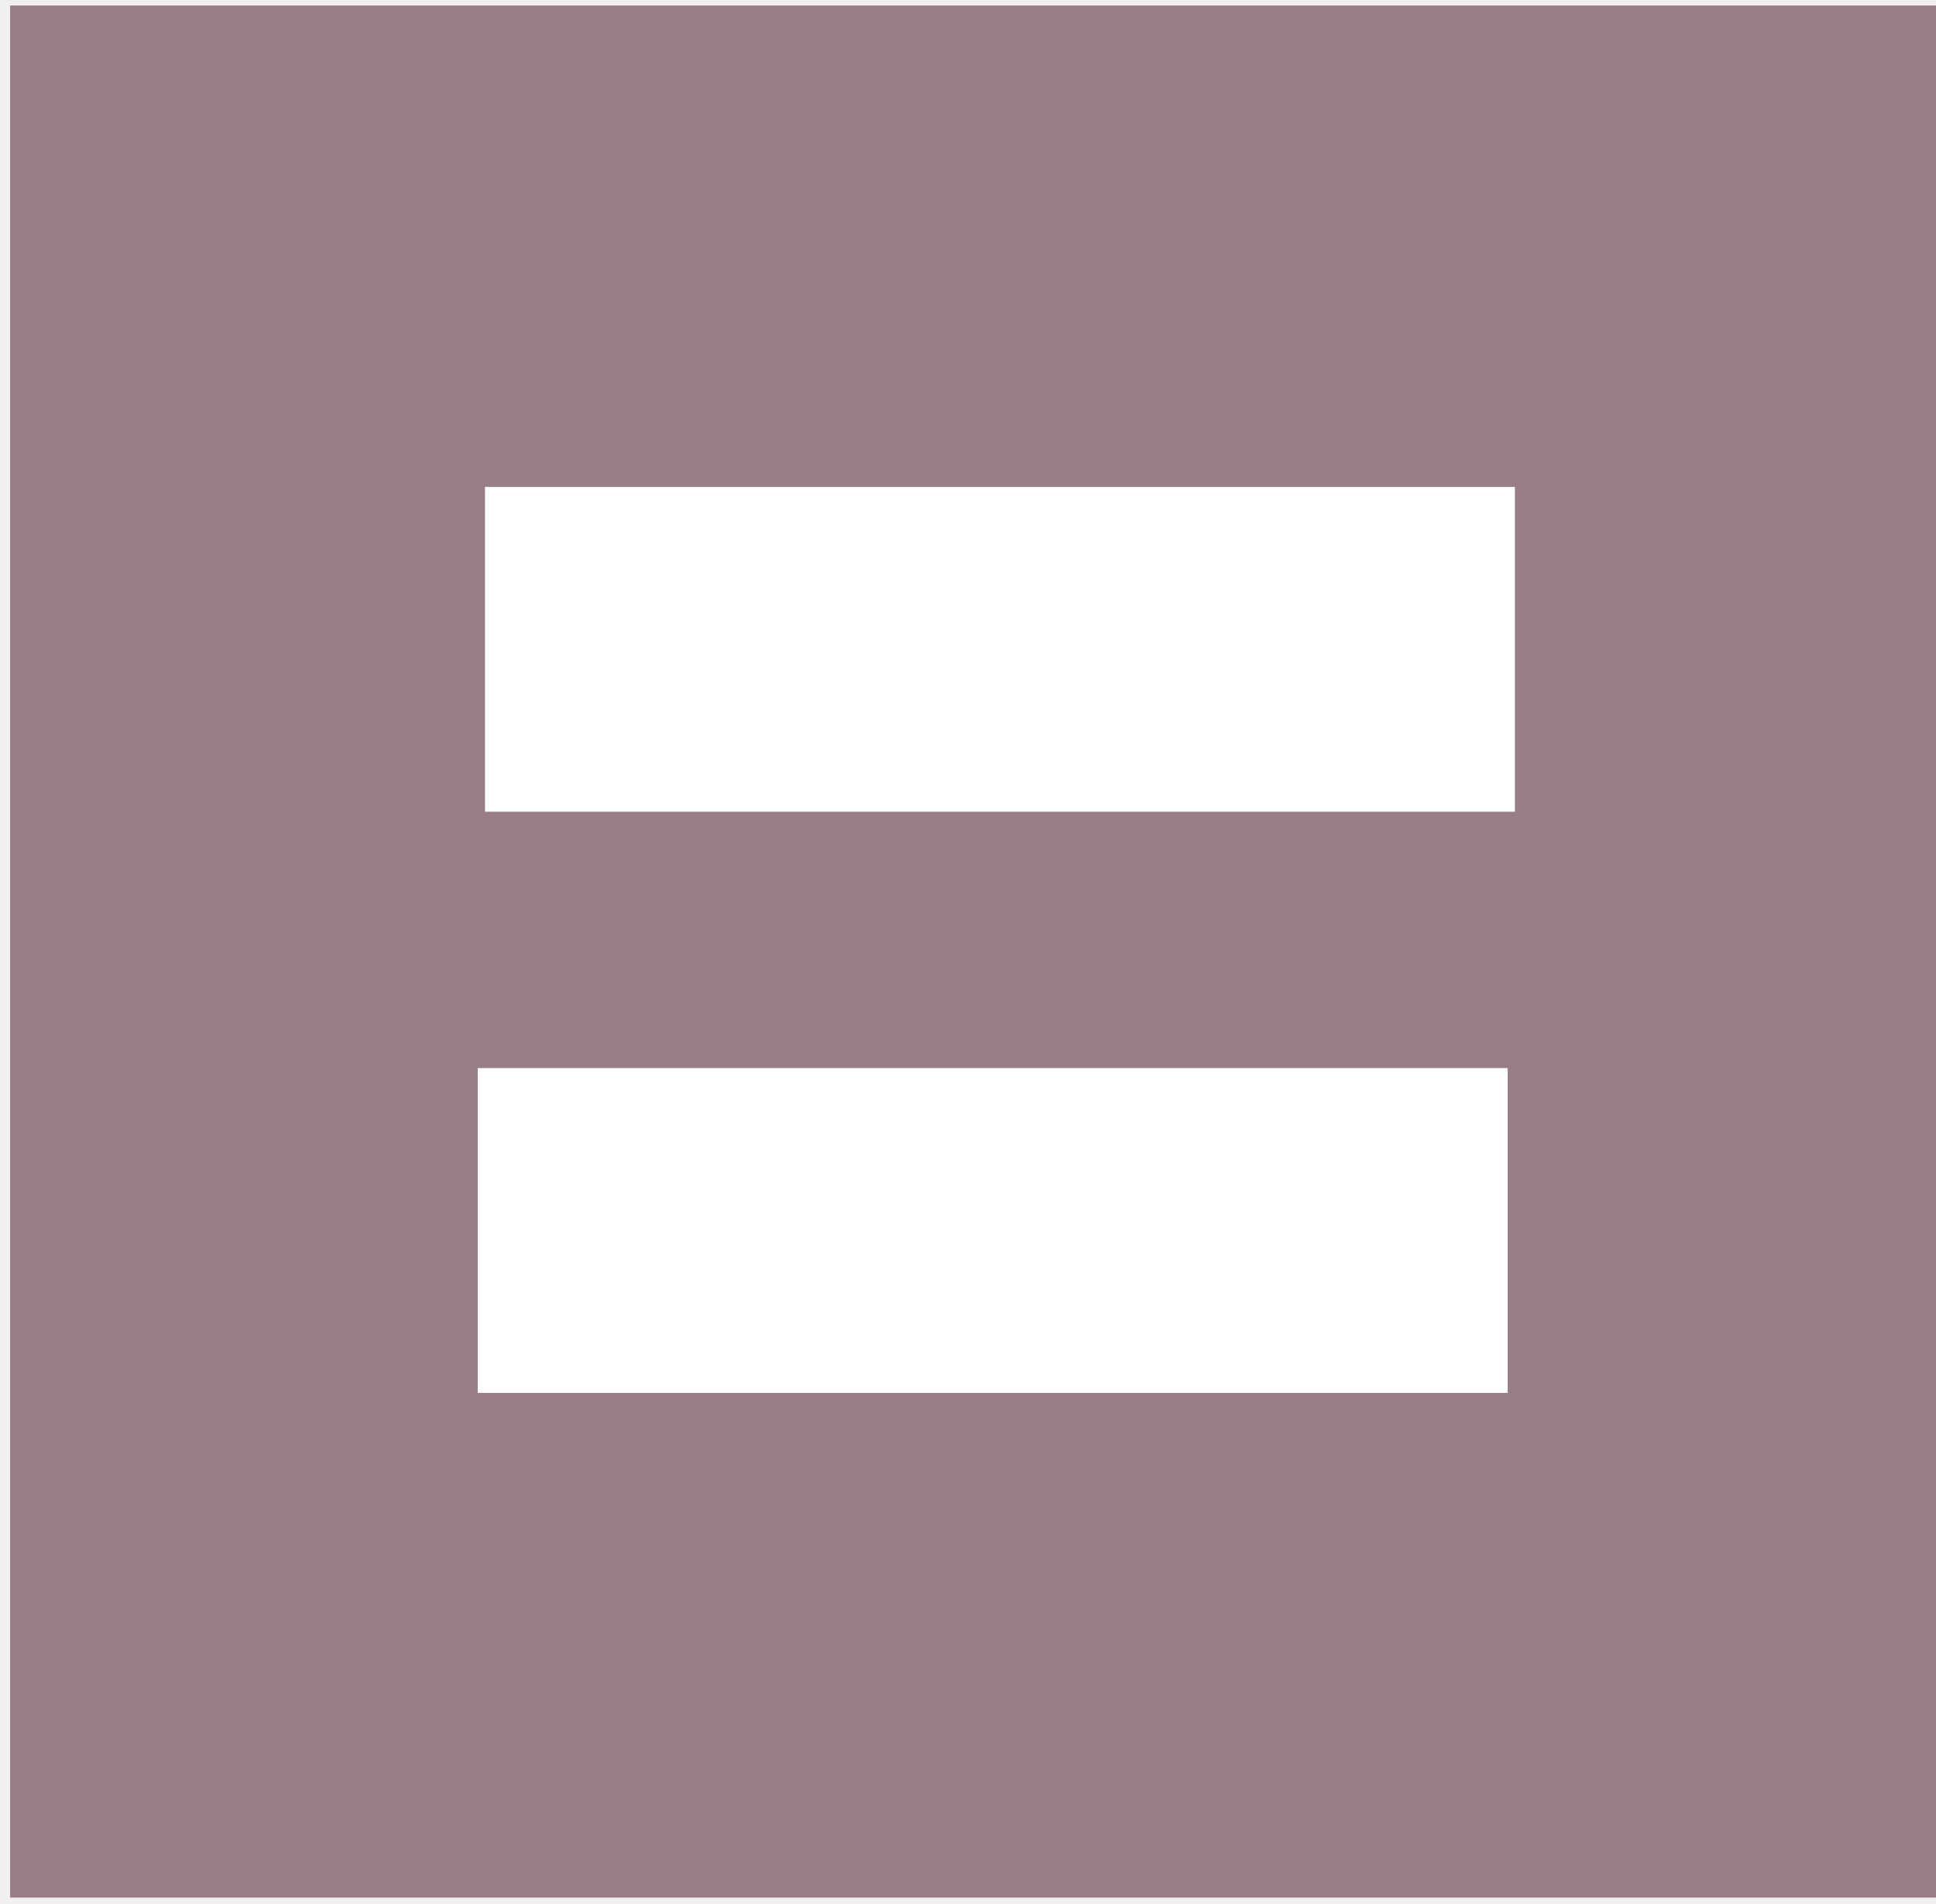
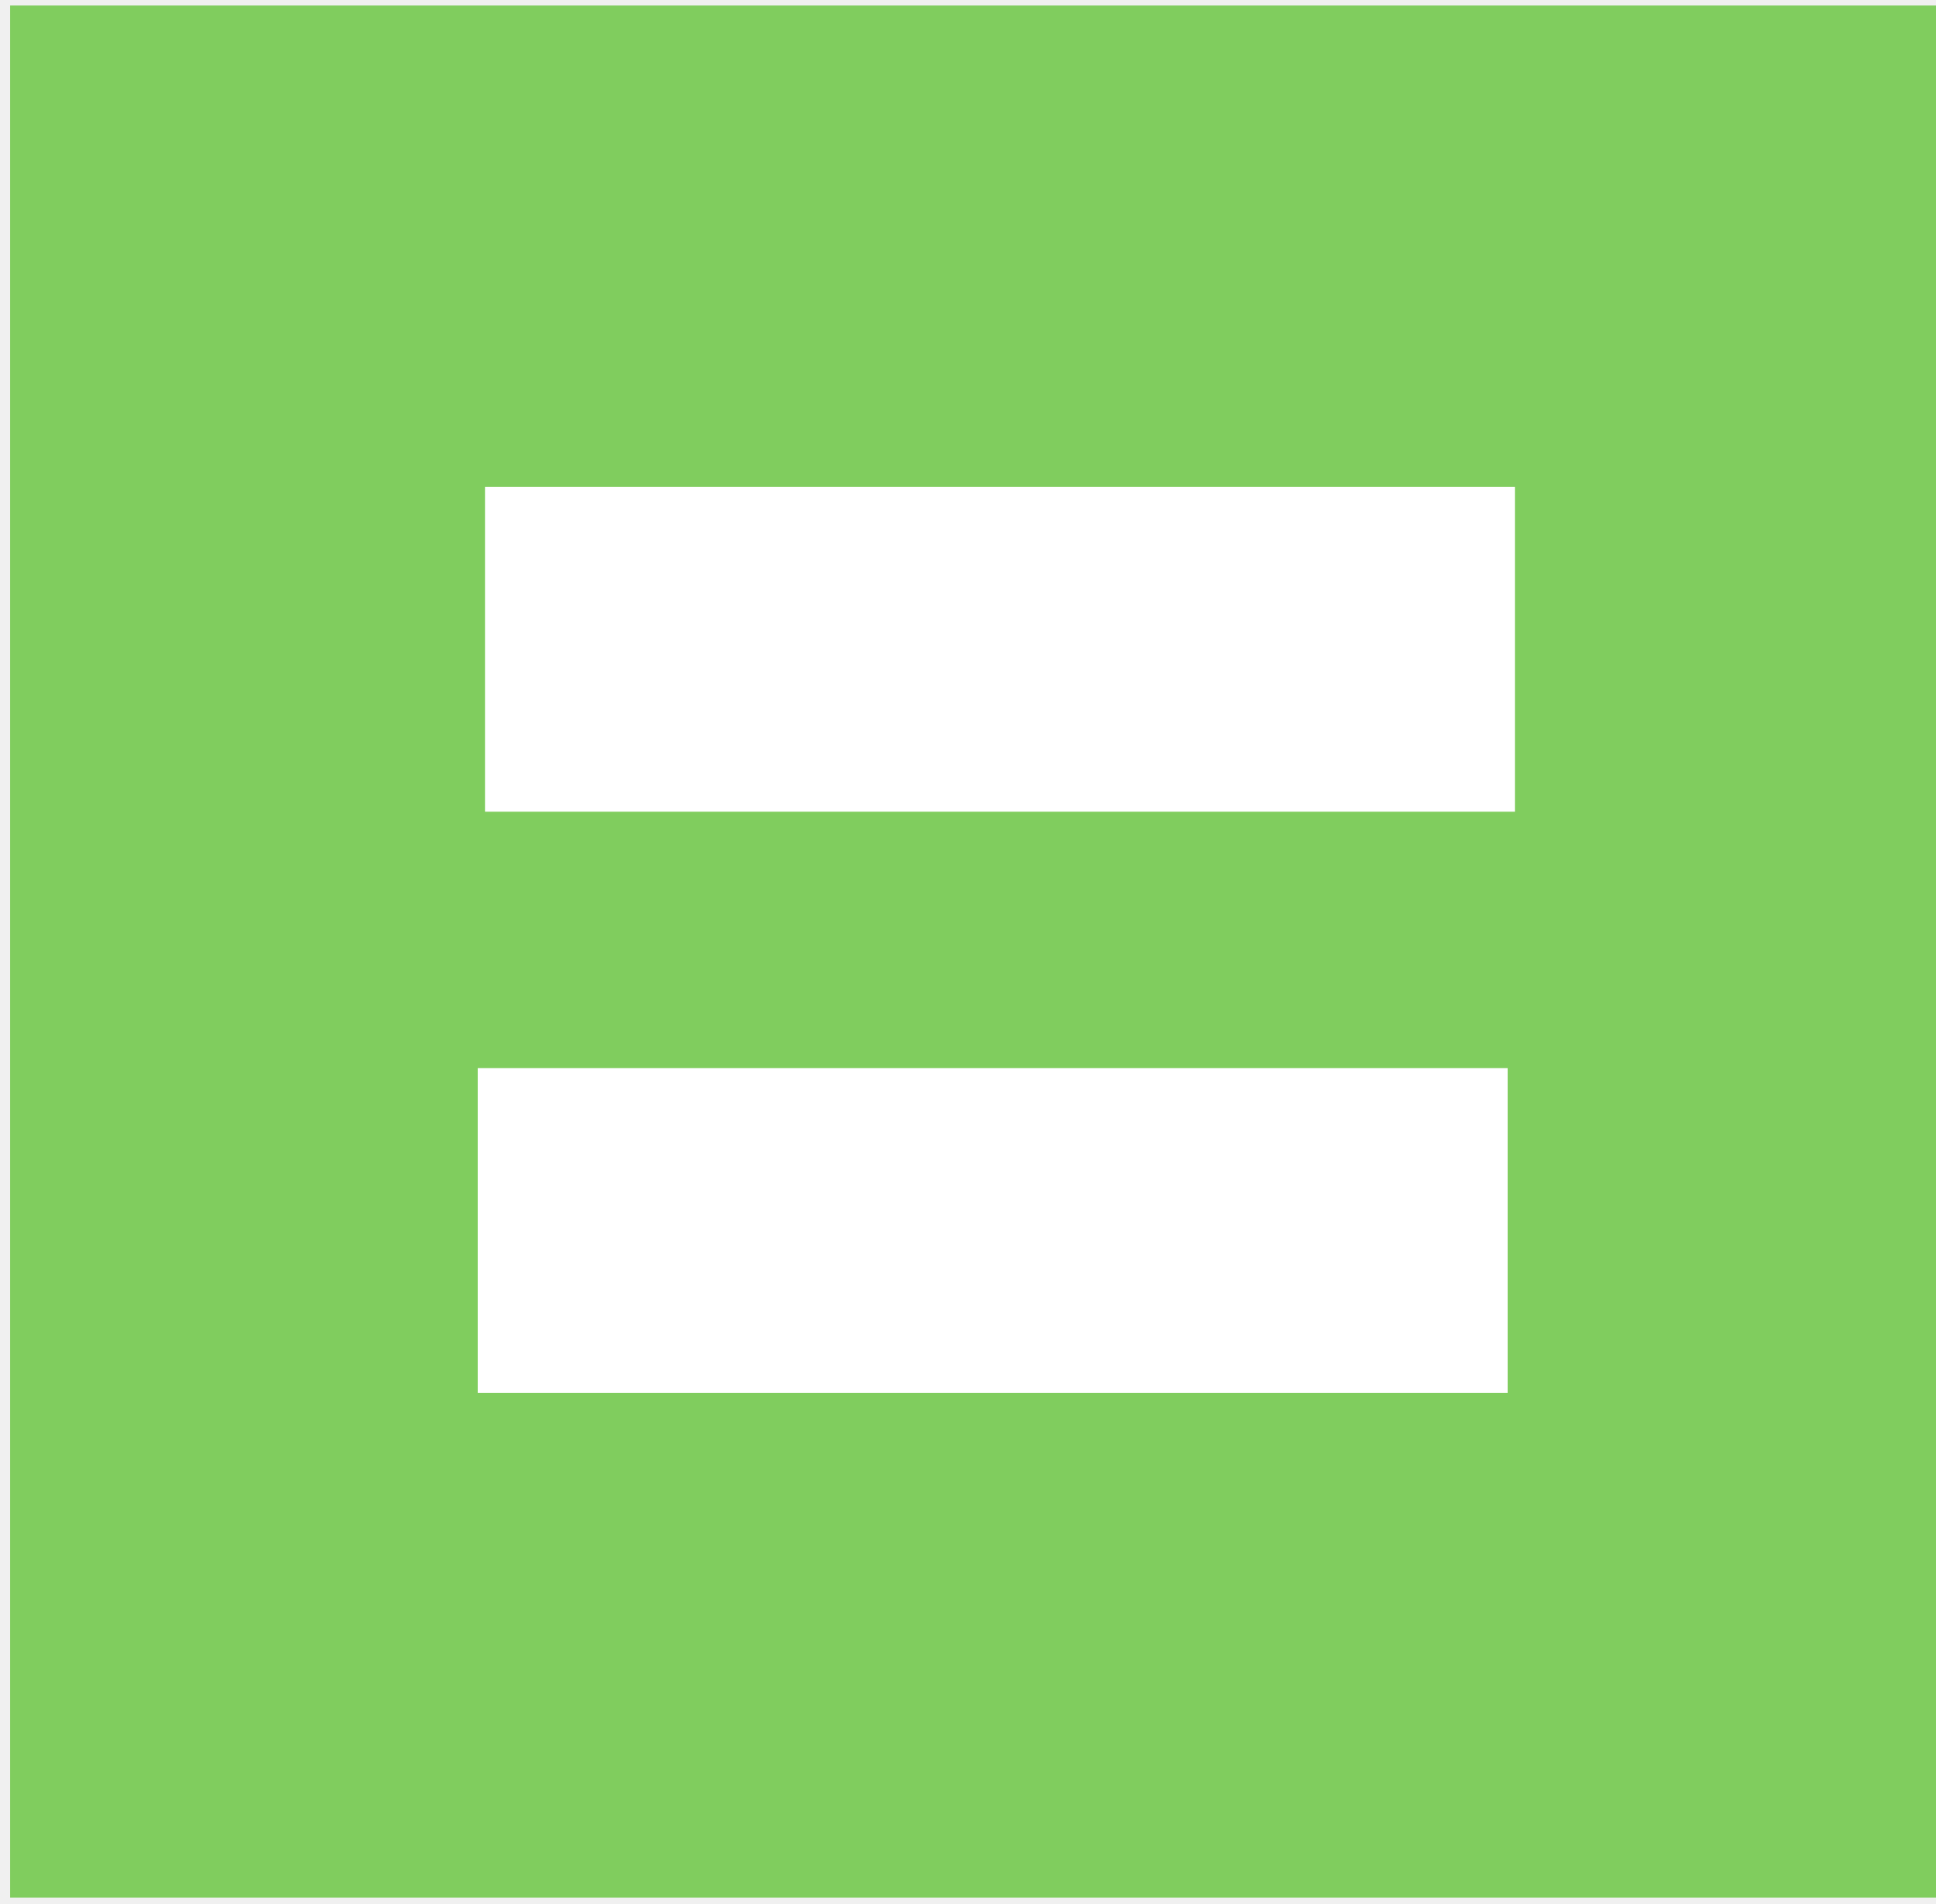
<svg xmlns="http://www.w3.org/2000/svg" xmlns:xlink="http://www.w3.org/1999/xlink" width="1.329mm" height="1.307mm" viewBox="0 0 1.329 1.307" version="1.1" id="svg8">
  <defs id="defs2">
    <linearGradient id="linearGradient831">
      <stop style="stop-color:#000000;stop-opacity:1;" offset="0" id="stop827" />
      <stop style="stop-color:#000000;stop-opacity:0;" offset="1" id="stop829" />
    </linearGradient>
    <linearGradient xlink:href="#linearGradient831" id="linearGradient833" x1="72.945" y1="85.866" x2="73.818" y2="85.866" gradientUnits="userSpaceOnUse" />
  </defs>
  <g id="layer1" transform="translate(-72.76406,-85.07121)">
    <text xml:space="preserve" style="font-style:normal;font-variant:normal;font-weight:normal;font-stretch:normal;font-size:2.822px;line-height:1.25;font-family:'Segoe UI';-inkscape-font-specification:'Segoe UI';font-variant-ligatures:normal;font-variant-caps:normal;font-variant-numeric:normal;font-feature-settings:normal;text-align:justify;letter-spacing:0px;word-spacing:0px;writing-mode:lr-tb;text-anchor:start;fill:#000000;fill-opacity:1;stroke:none;stroke-width:0.265" x="79.375" y="72.104" id="text16" />
-     <rect style="fill:#876870;fill-opacity:0.847;stroke:#876870;stroke-width:0;stroke-miterlimit:1;stroke-dasharray:none;stroke-opacity:0.847" id="rect1" width="1.324" height="1.299" x="72.771" y="85.075" />
+     <rect style="fill:#6cc644;fill-opacity:0.847;stroke:#876870;stroke-width:0;stroke-miterlimit:1;stroke-dasharray:none;stroke-opacity:0.847" id="rect1" width="1.324" height="1.299" x="72.771" y="85.075" />
    <path style="fill:#e8e9e9;fill-opacity:1;fill-rule:evenodd;stroke:#ffffff;stroke-width:0.223px;stroke-linecap:butt;stroke-linejoin:miter;stroke-opacity:1" d="m 73.092,85.916 h 0.707" id="path2-5-3" />
    <path style="fill:#e8e9e9;fill-opacity:1;fill-rule:evenodd;stroke:#ffffff;stroke-width:0.223px;stroke-linecap:butt;stroke-linejoin:miter;stroke-opacity:1" d="m 73.097,85.517 h 0.707" id="path2-5" />
  </g>
</svg>
